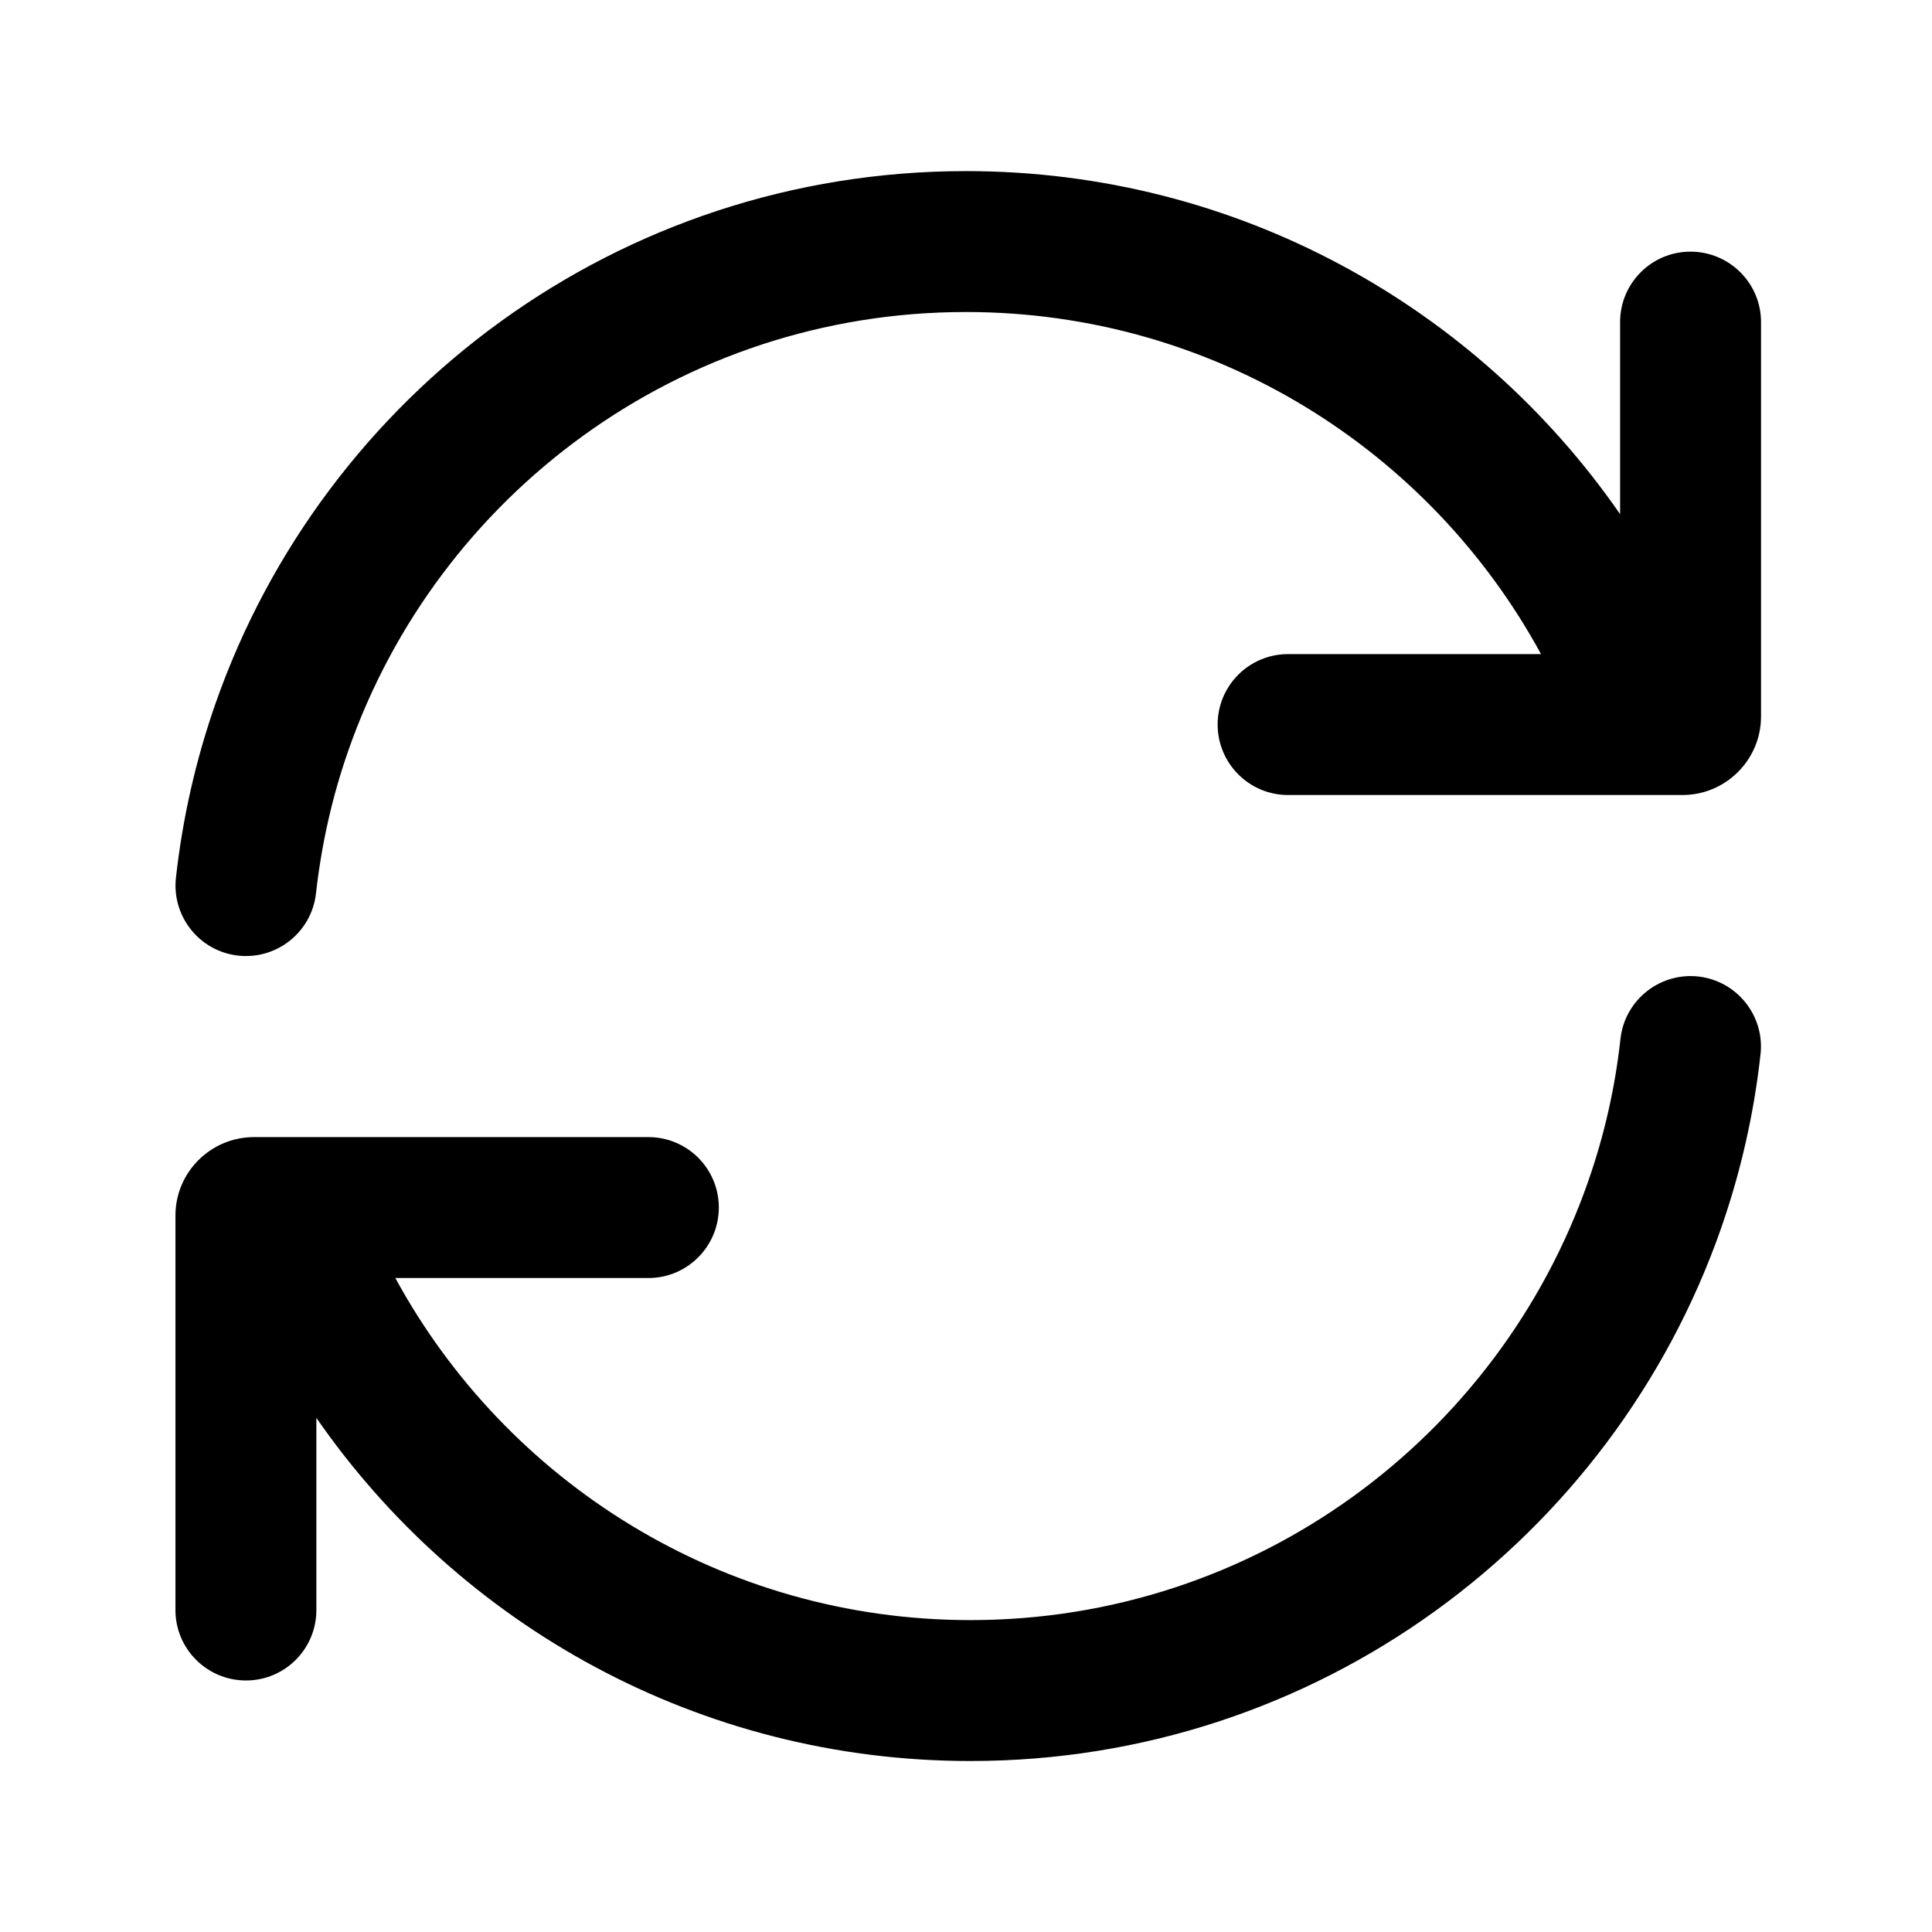
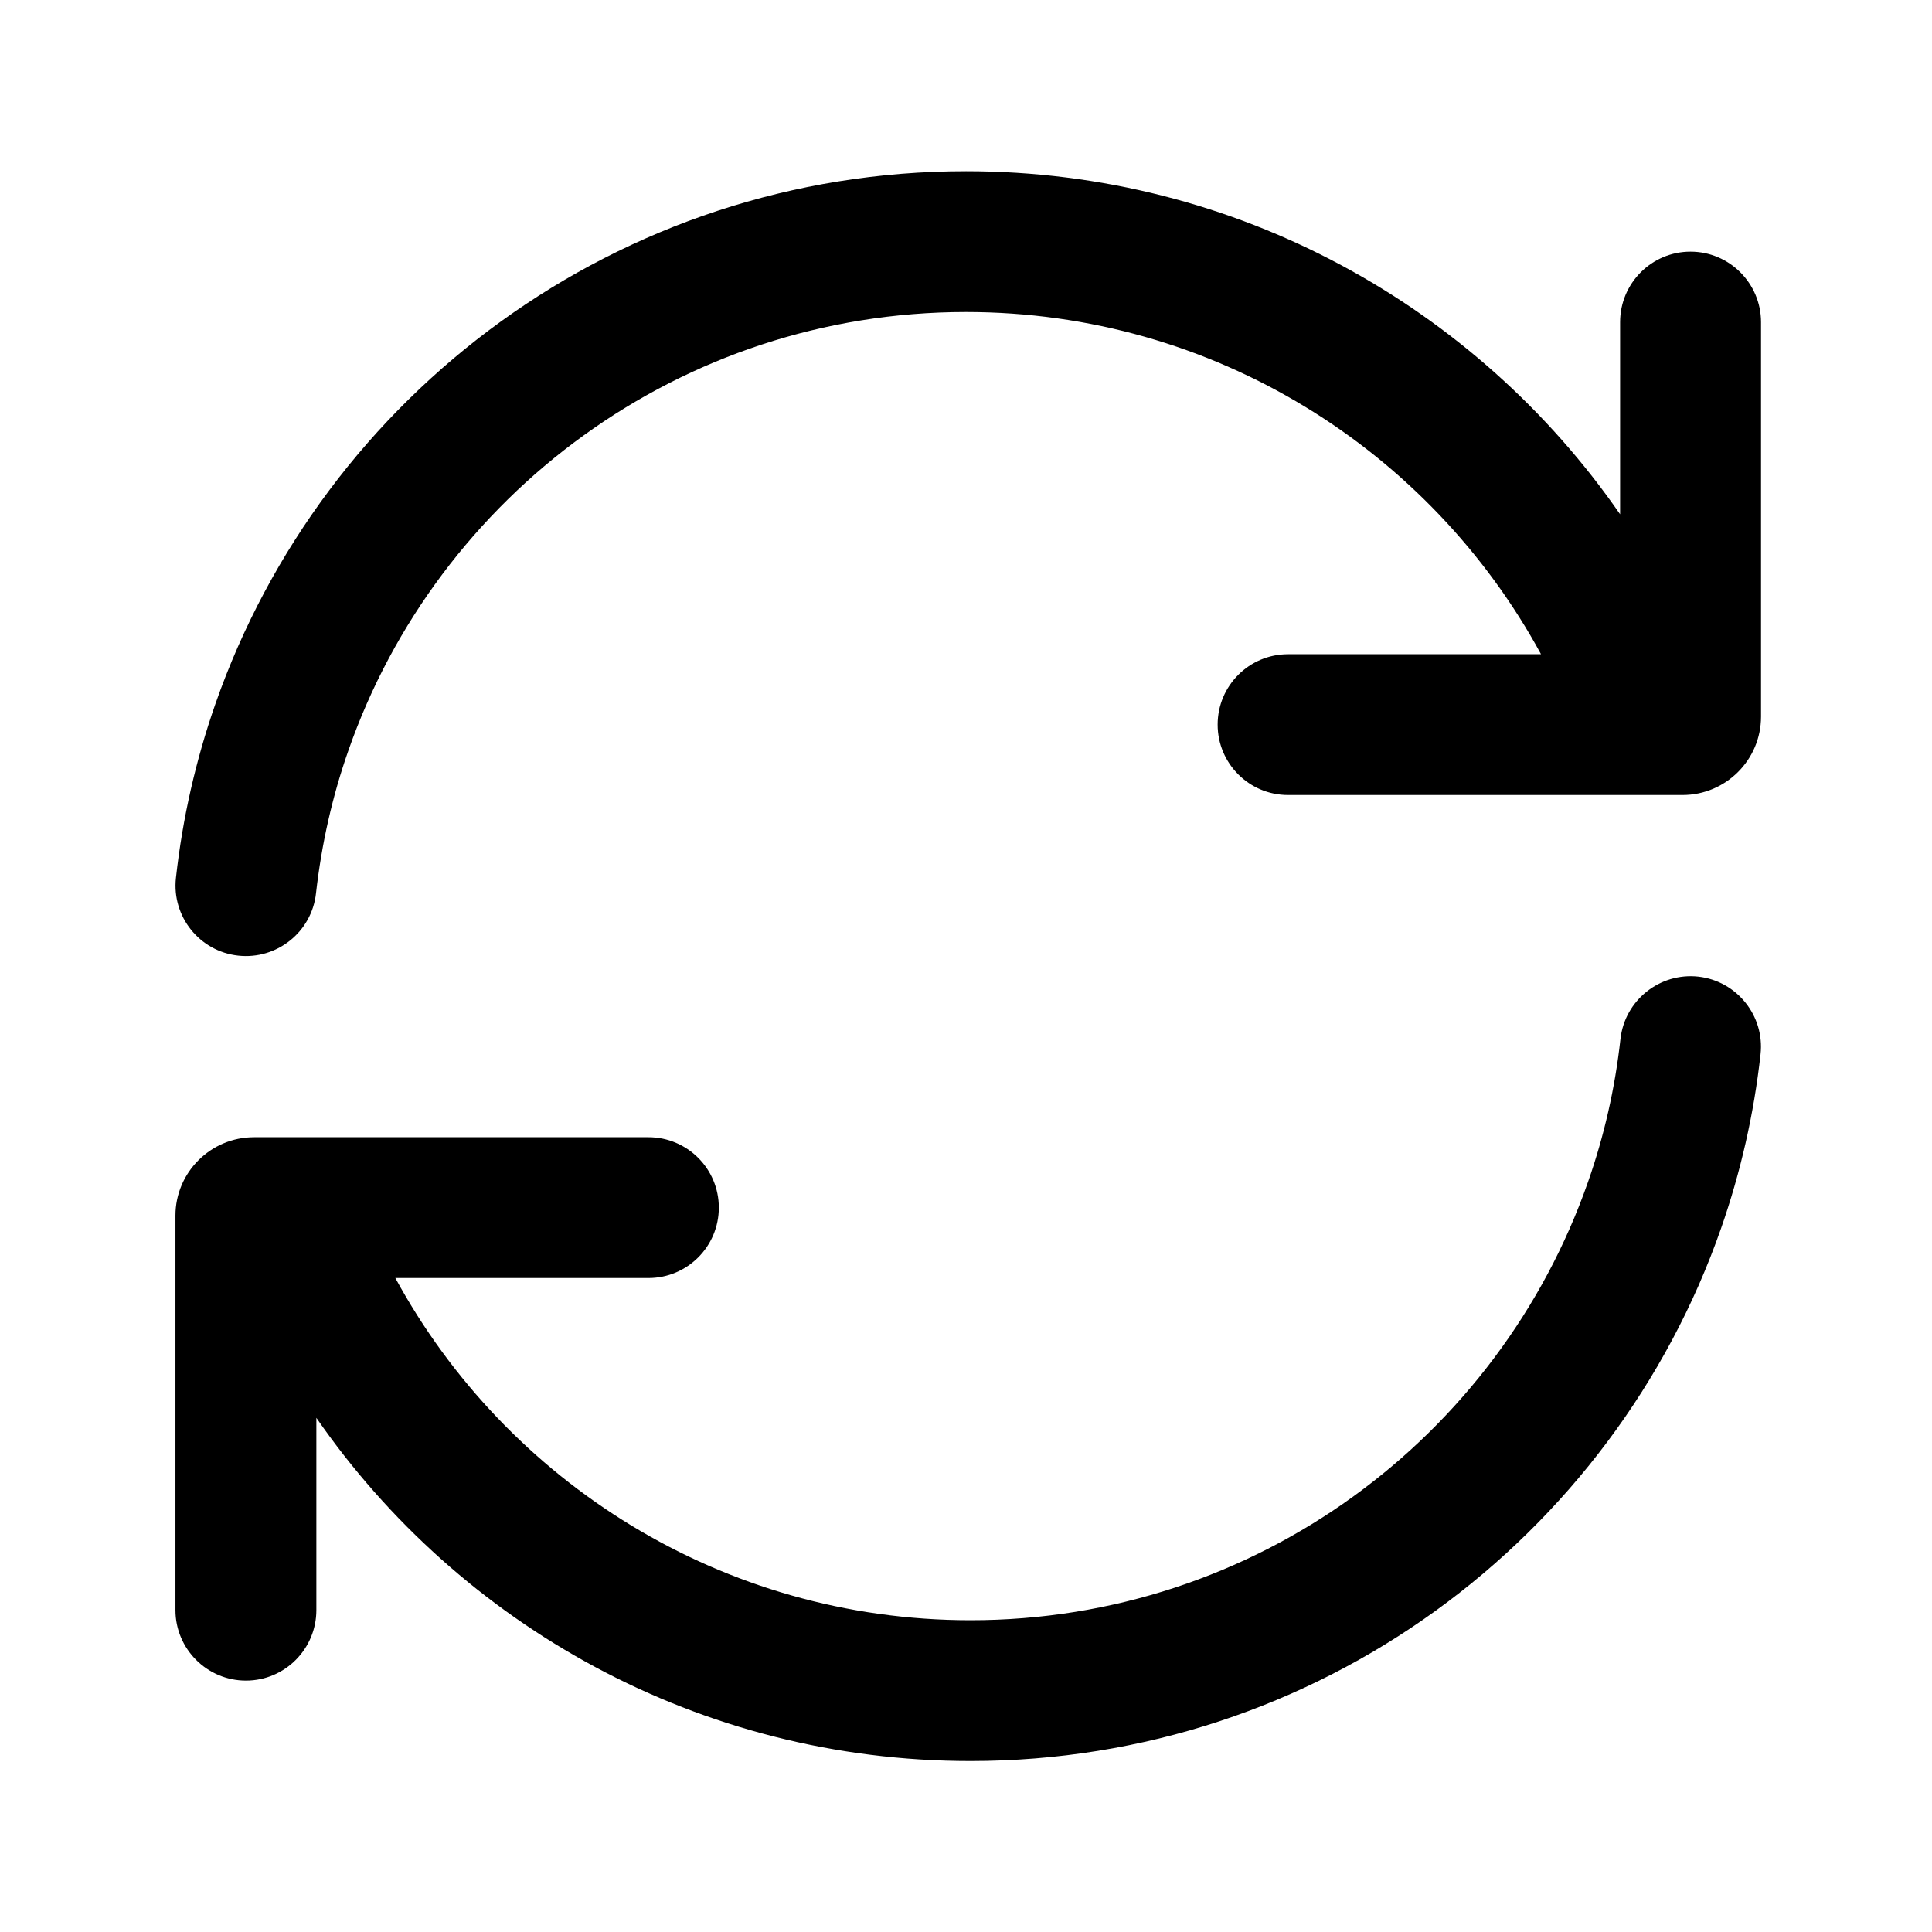
<svg xmlns="http://www.w3.org/2000/svg" width="16" height="16" viewBox="0 0 16 16" fill="none">
-   <path d="M14.065 8.087C14.384 8.123 14.615 8.411 14.58 8.73C14.525 9.229 14.414 9.711 14.254 10.17C13.357 12.739 10.913 14.584 8.037 14.584C5.791 14.584 3.808 13.459 2.62 11.742V13.334C2.62 13.656 2.359 13.917 2.037 13.917C1.715 13.917 1.453 13.656 1.453 13.334V10.066C1.453 9.708 1.745 9.417 2.104 9.417H5.37C5.692 9.417 5.953 9.678 5.953 10C5.953 10.322 5.692 10.584 5.37 10.584H3.274C4.192 12.272 5.982 13.417 8.037 13.417C10.402 13.417 12.414 11.9 13.152 9.785C13.284 9.409 13.375 9.013 13.42 8.604C13.455 8.283 13.744 8.052 14.065 8.087ZM8 1.417C10.246 1.417 12.229 2.542 13.417 4.258V2.667C13.417 2.345 13.678 2.084 14 2.084C14.322 2.084 14.584 2.345 14.584 2.667V5.934C14.584 6.292 14.292 6.584 13.934 6.584H10.667C10.345 6.584 10.084 6.322 10.084 6C10.084 5.678 10.345 5.417 10.667 5.417H12.762C11.844 3.729 10.055 2.584 8 2.584C5.635 2.584 3.623 4.1 2.885 6.215C2.753 6.591 2.663 6.988 2.617 7.397C2.582 7.718 2.293 7.949 1.973 7.914C1.653 7.879 1.422 7.59 1.457 7.27C1.512 6.772 1.623 6.29 1.783 5.831C2.68 3.262 5.123 1.417 8 1.417Z" fill="currentColor" />
+   <path d="M14.065 8.088C14.384 8.124 14.615 8.412 14.58 8.731C14.525 9.229 14.414 9.711 14.254 10.17C13.358 12.739 10.914 14.584 8.037 14.584C5.791 14.584 3.808 13.459 2.62 11.742V13.334C2.62 13.656 2.359 13.918 2.037 13.918C1.715 13.918 1.453 13.656 1.453 13.334V10.067C1.453 9.709 1.745 9.418 2.104 9.418H5.37C5.692 9.418 5.953 9.679 5.953 10.001C5.953 10.323 5.692 10.584 5.37 10.584H3.274C4.192 12.272 5.982 13.418 8.037 13.418C10.402 13.418 12.414 11.901 13.152 9.786C13.284 9.41 13.375 9.013 13.42 8.604C13.456 8.284 13.745 8.053 14.065 8.088ZM8 1.418C10.246 1.418 12.229 2.543 13.417 4.259V2.668C13.417 2.346 13.678 2.084 14 2.084C14.322 2.084 14.584 2.346 14.584 2.668V5.935C14.584 6.293 14.292 6.584 13.934 6.584H10.667C10.345 6.584 10.084 6.323 10.084 6.001C10.084 5.679 10.345 5.418 10.667 5.418H12.762C11.844 3.73 10.055 2.584 8 2.584C5.635 2.584 3.623 4.101 2.885 6.216C2.753 6.592 2.663 6.989 2.617 7.398C2.582 7.718 2.293 7.949 1.973 7.914C1.653 7.879 1.422 7.591 1.457 7.271C1.512 6.772 1.623 6.291 1.783 5.832C2.68 3.263 5.123 1.418 8 1.418Z" fill="currentColor" />
</svg>
